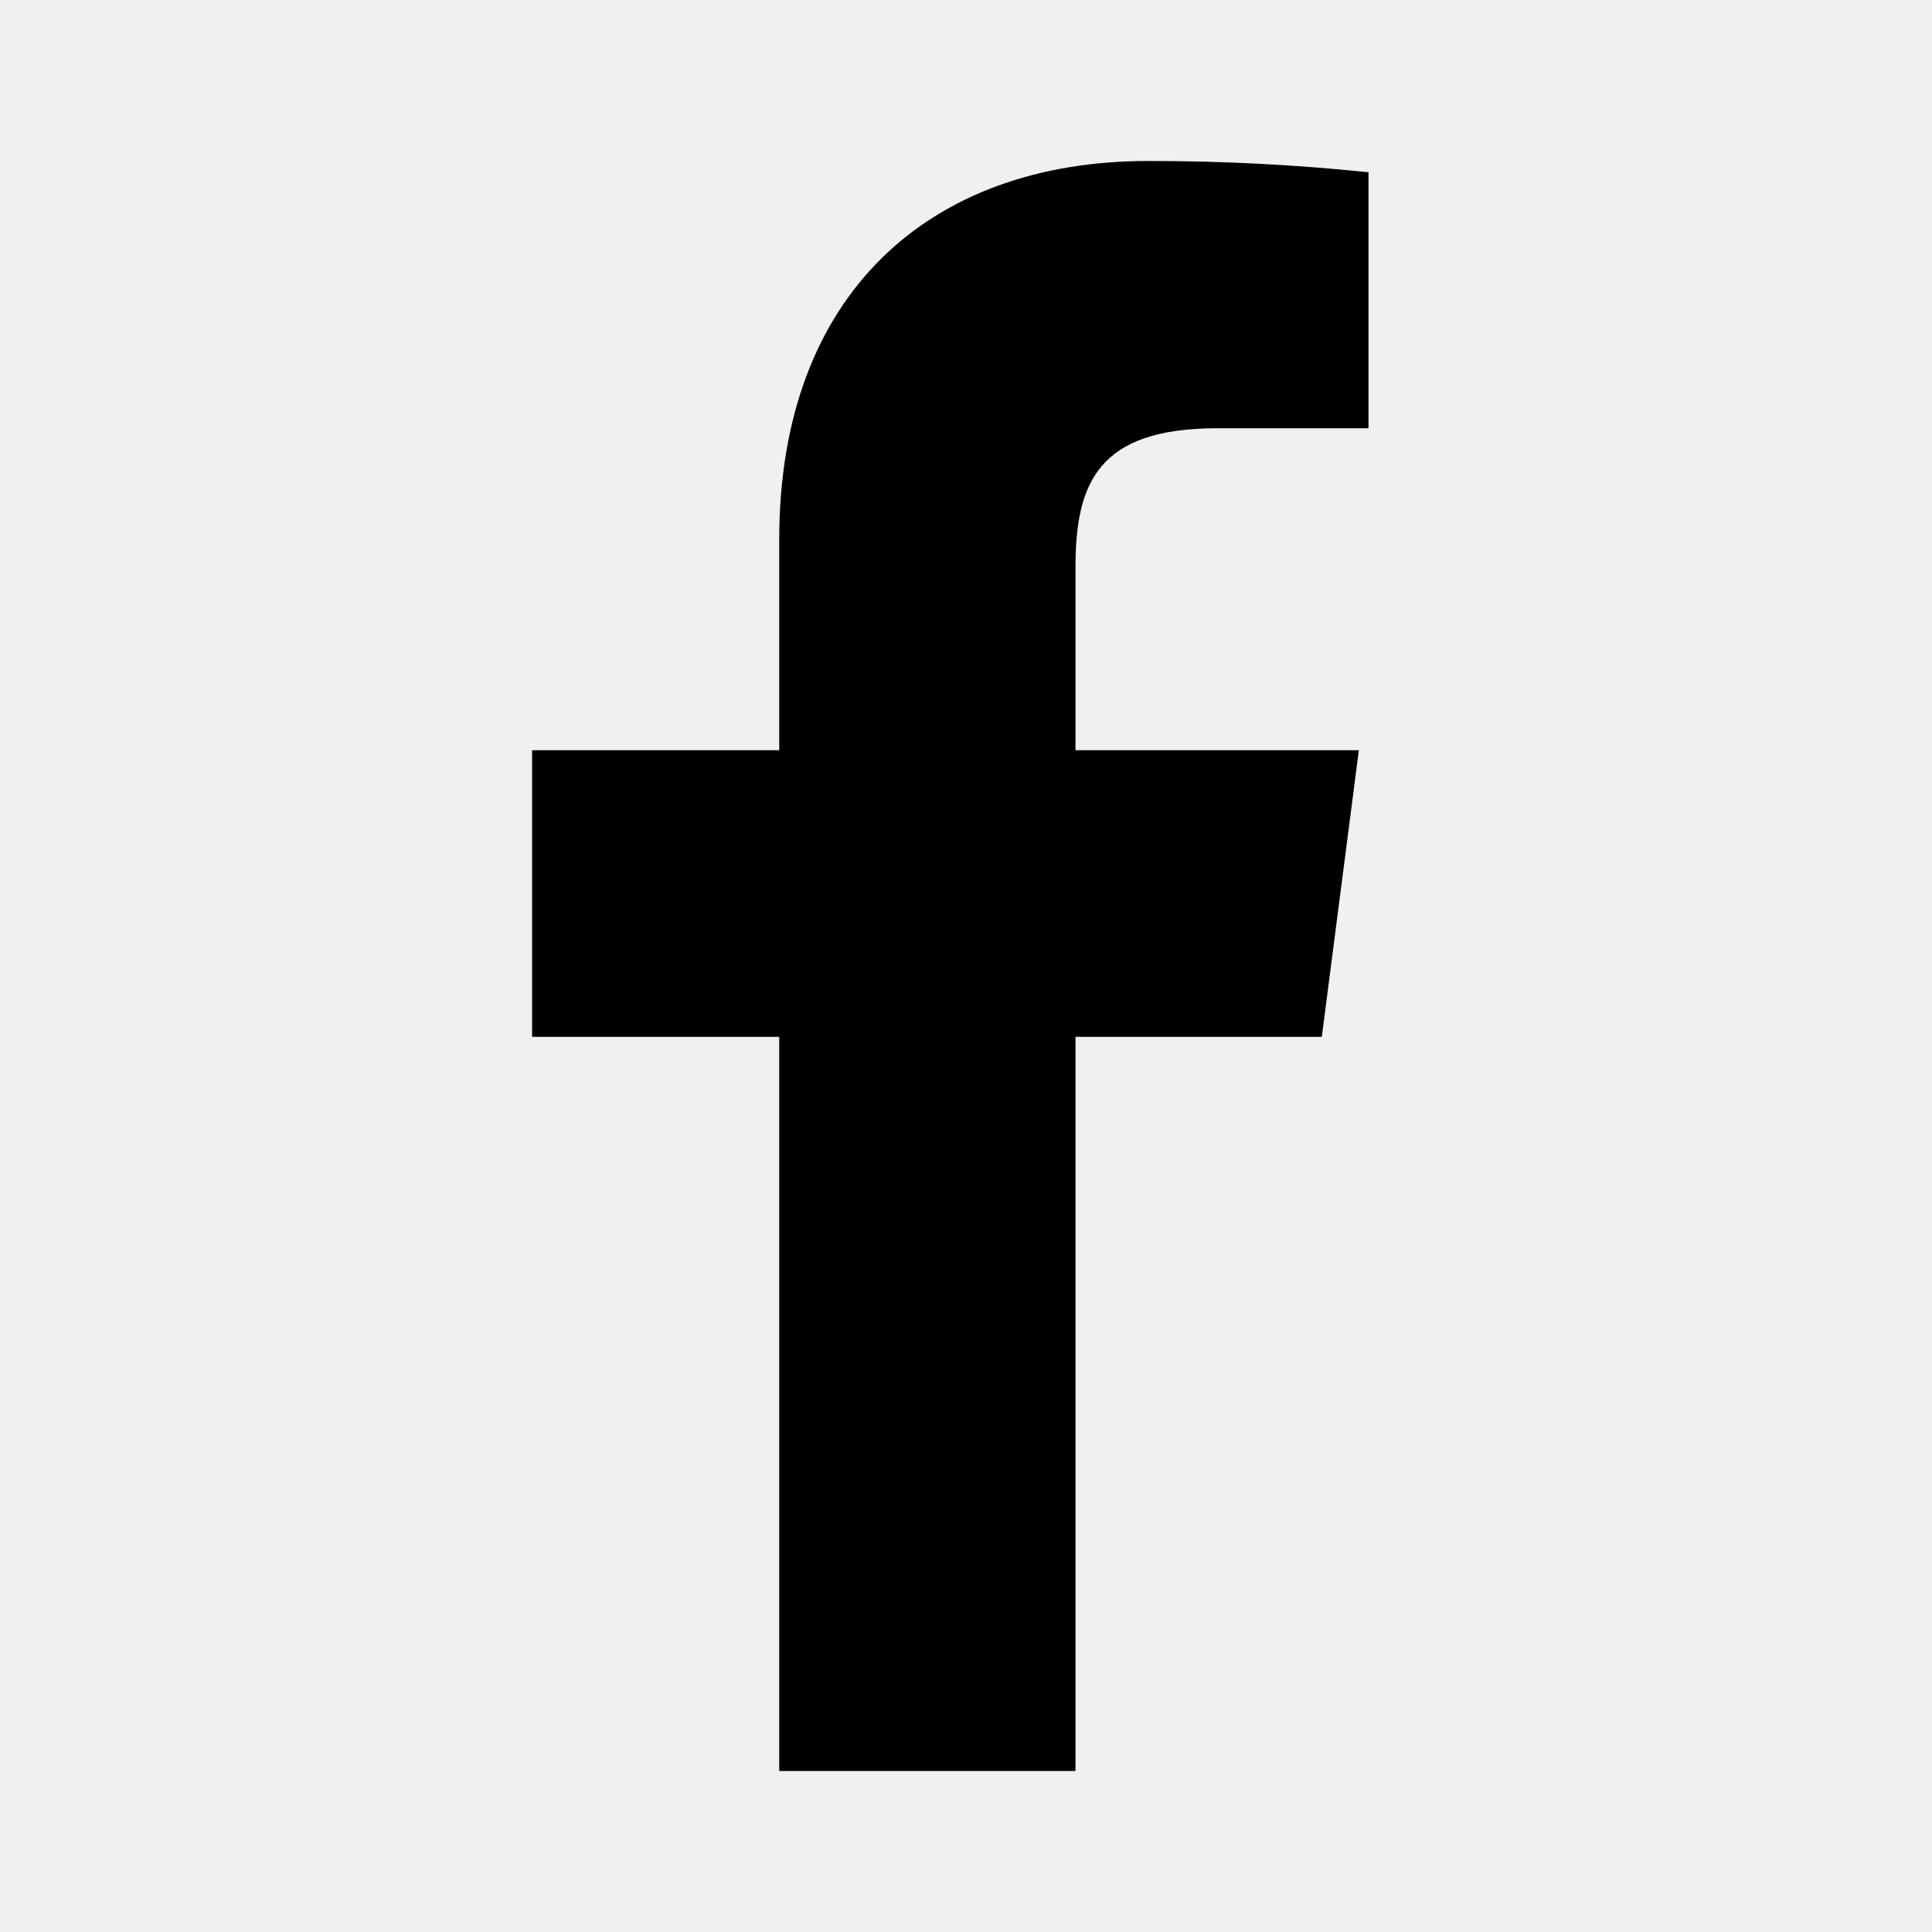
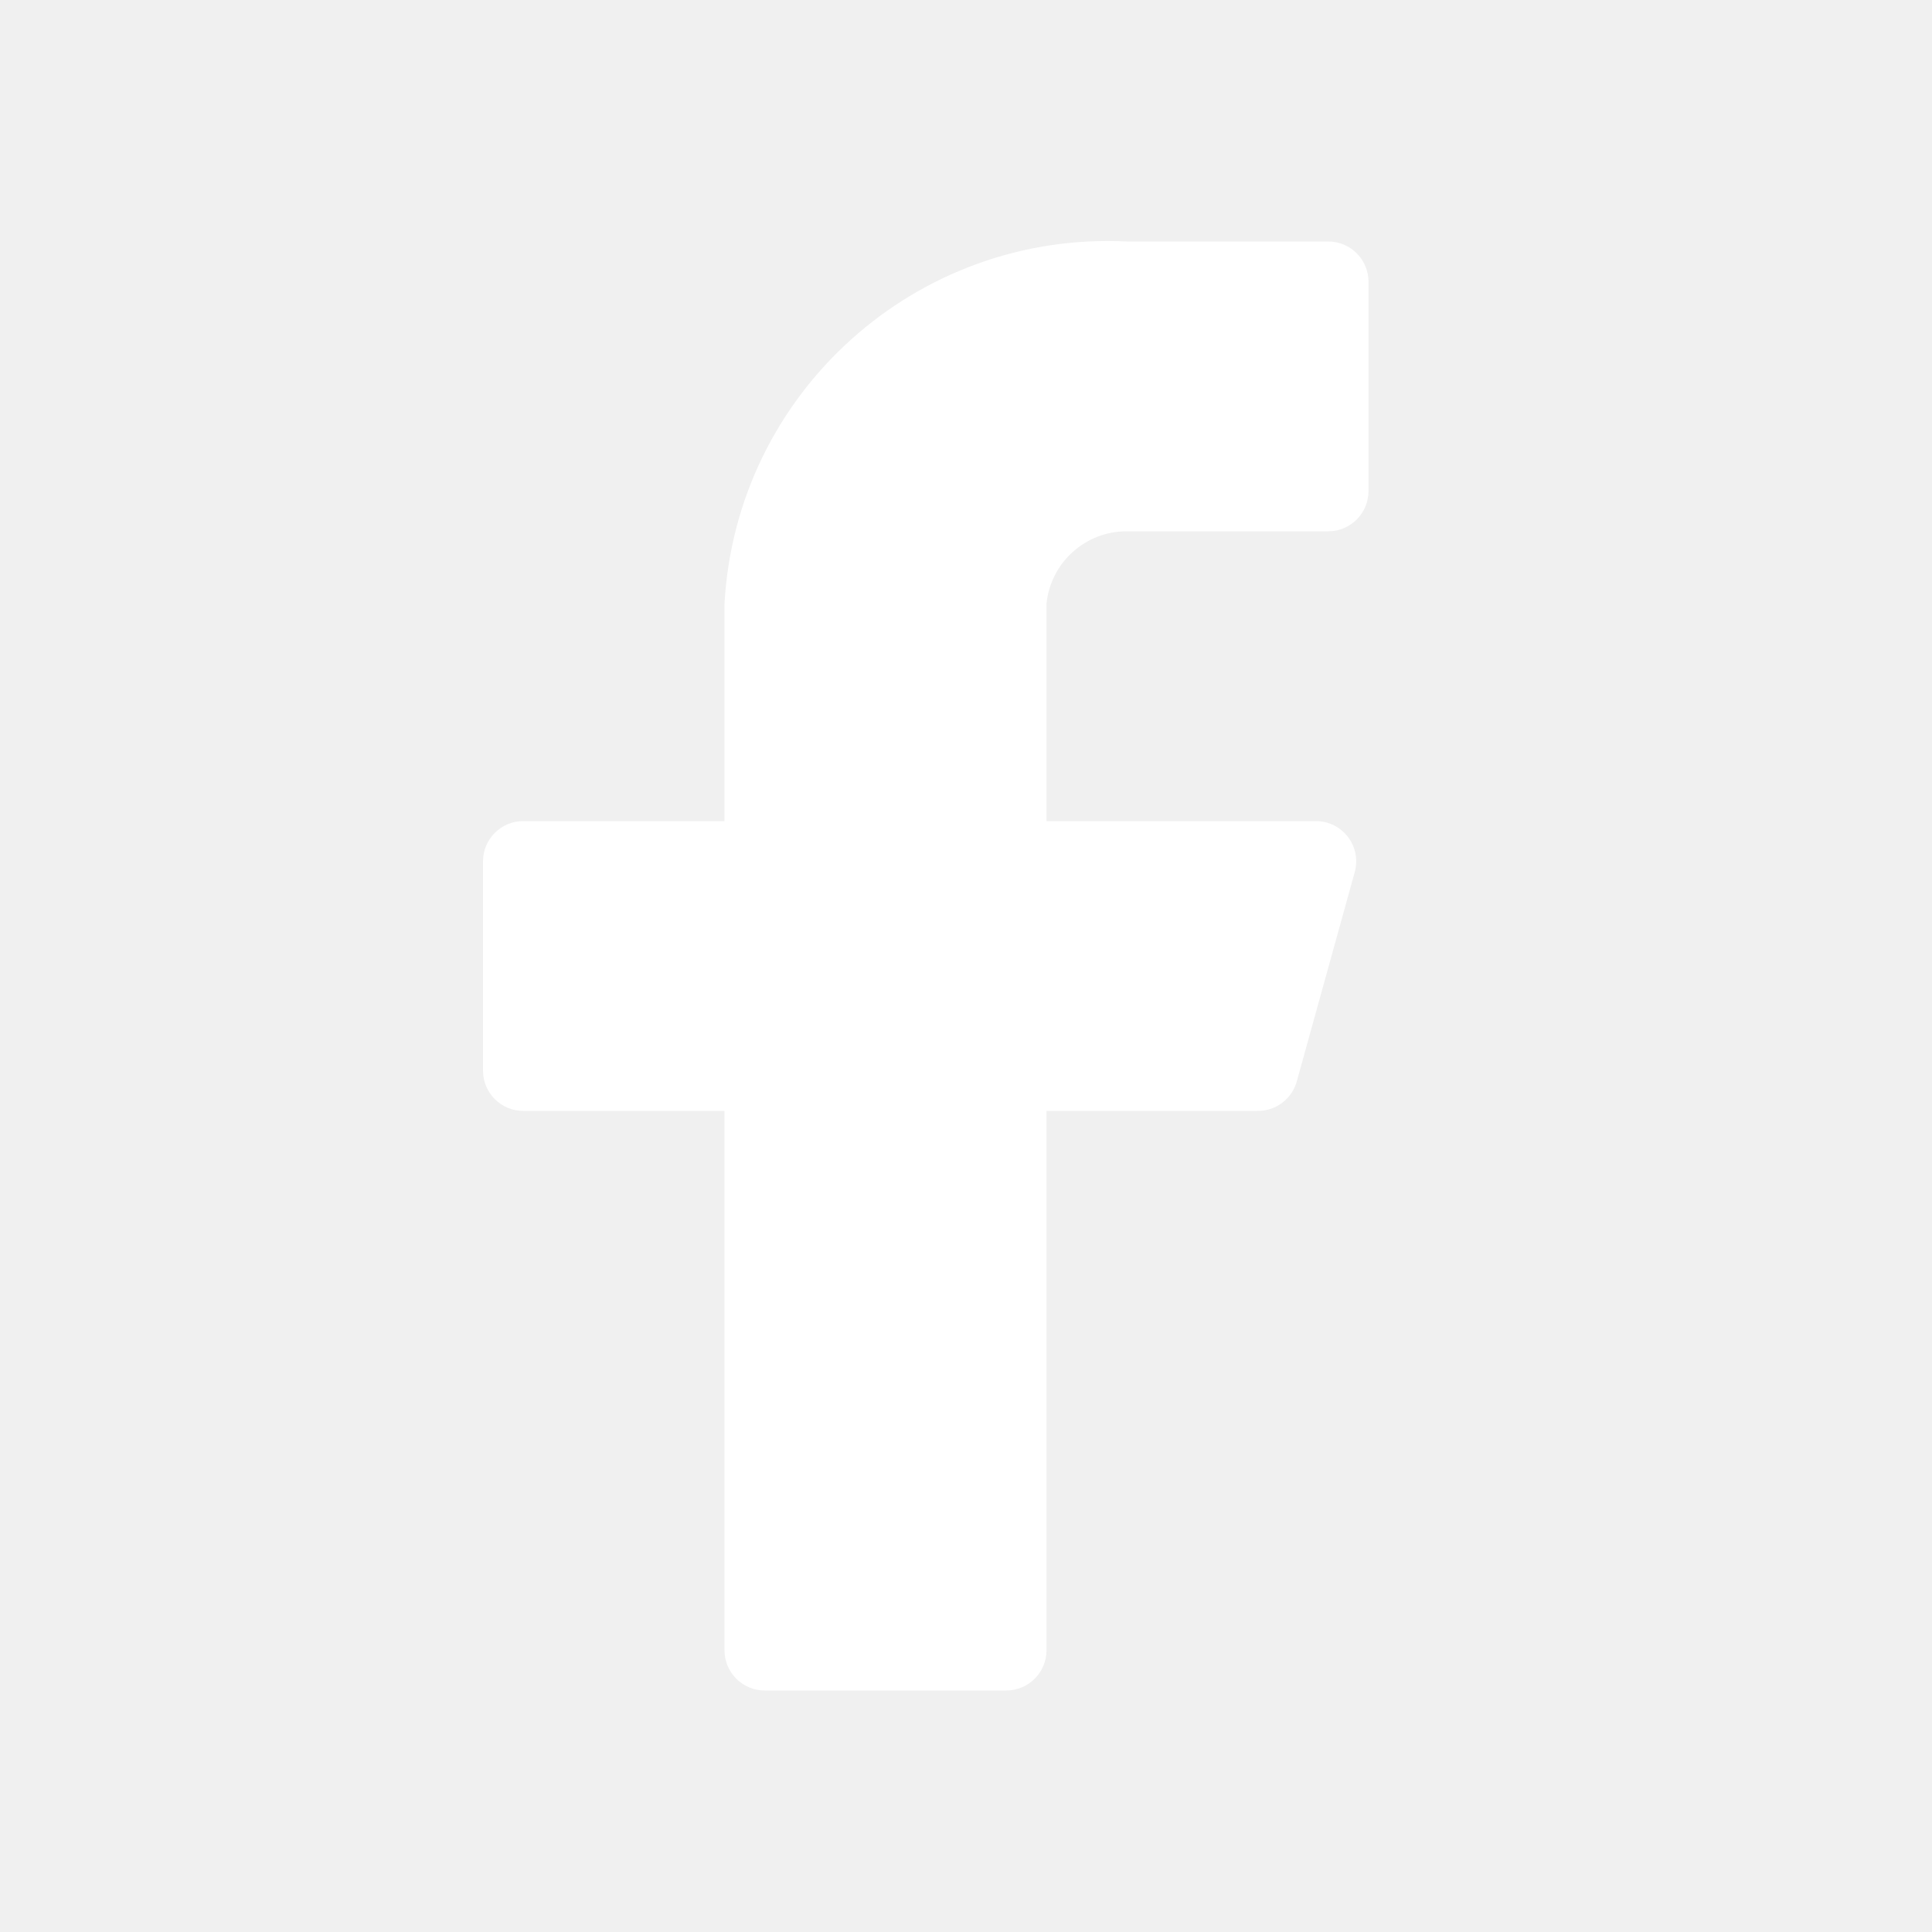
<svg xmlns="http://www.w3.org/2000/svg" width="1em" height="1em" viewBox="0 0 24 24">
-   <path fill="currentColor" d="M15.12 5.32H17V2.14A26 26 0 0 0 14.26 2c-2.72 0-4.58 1.66-4.58 4.7v2.62H6.61v3.56h3.07V22h3.68v-9.12h3.06l.46-3.56h-3.52V7.05c0-1.05.28-1.73 1.76-1.73" />
+   <path fill="white" d="M17 3.5a.5.5 0 0 0-.5-.5H14a4.77 4.77 0 0 0-5 4.5v2.7H6.5a.5.5 0 0 0-.5.5v2.6a.5.5 0 0 0 .5.5H9v6.7a.5.5 0 0 0 .5.5h3a.5.5 0 0 0 .5-.5v-6.7h2.62a.5.5 0 0 0 .49-.37l.72-2.6a.5.5 0 0 0-.48-.63H13V7.5a1 1 0 0 1 1-.9h2.5a.5.5 0 0 0 .5-.5Z" />
</svg>
